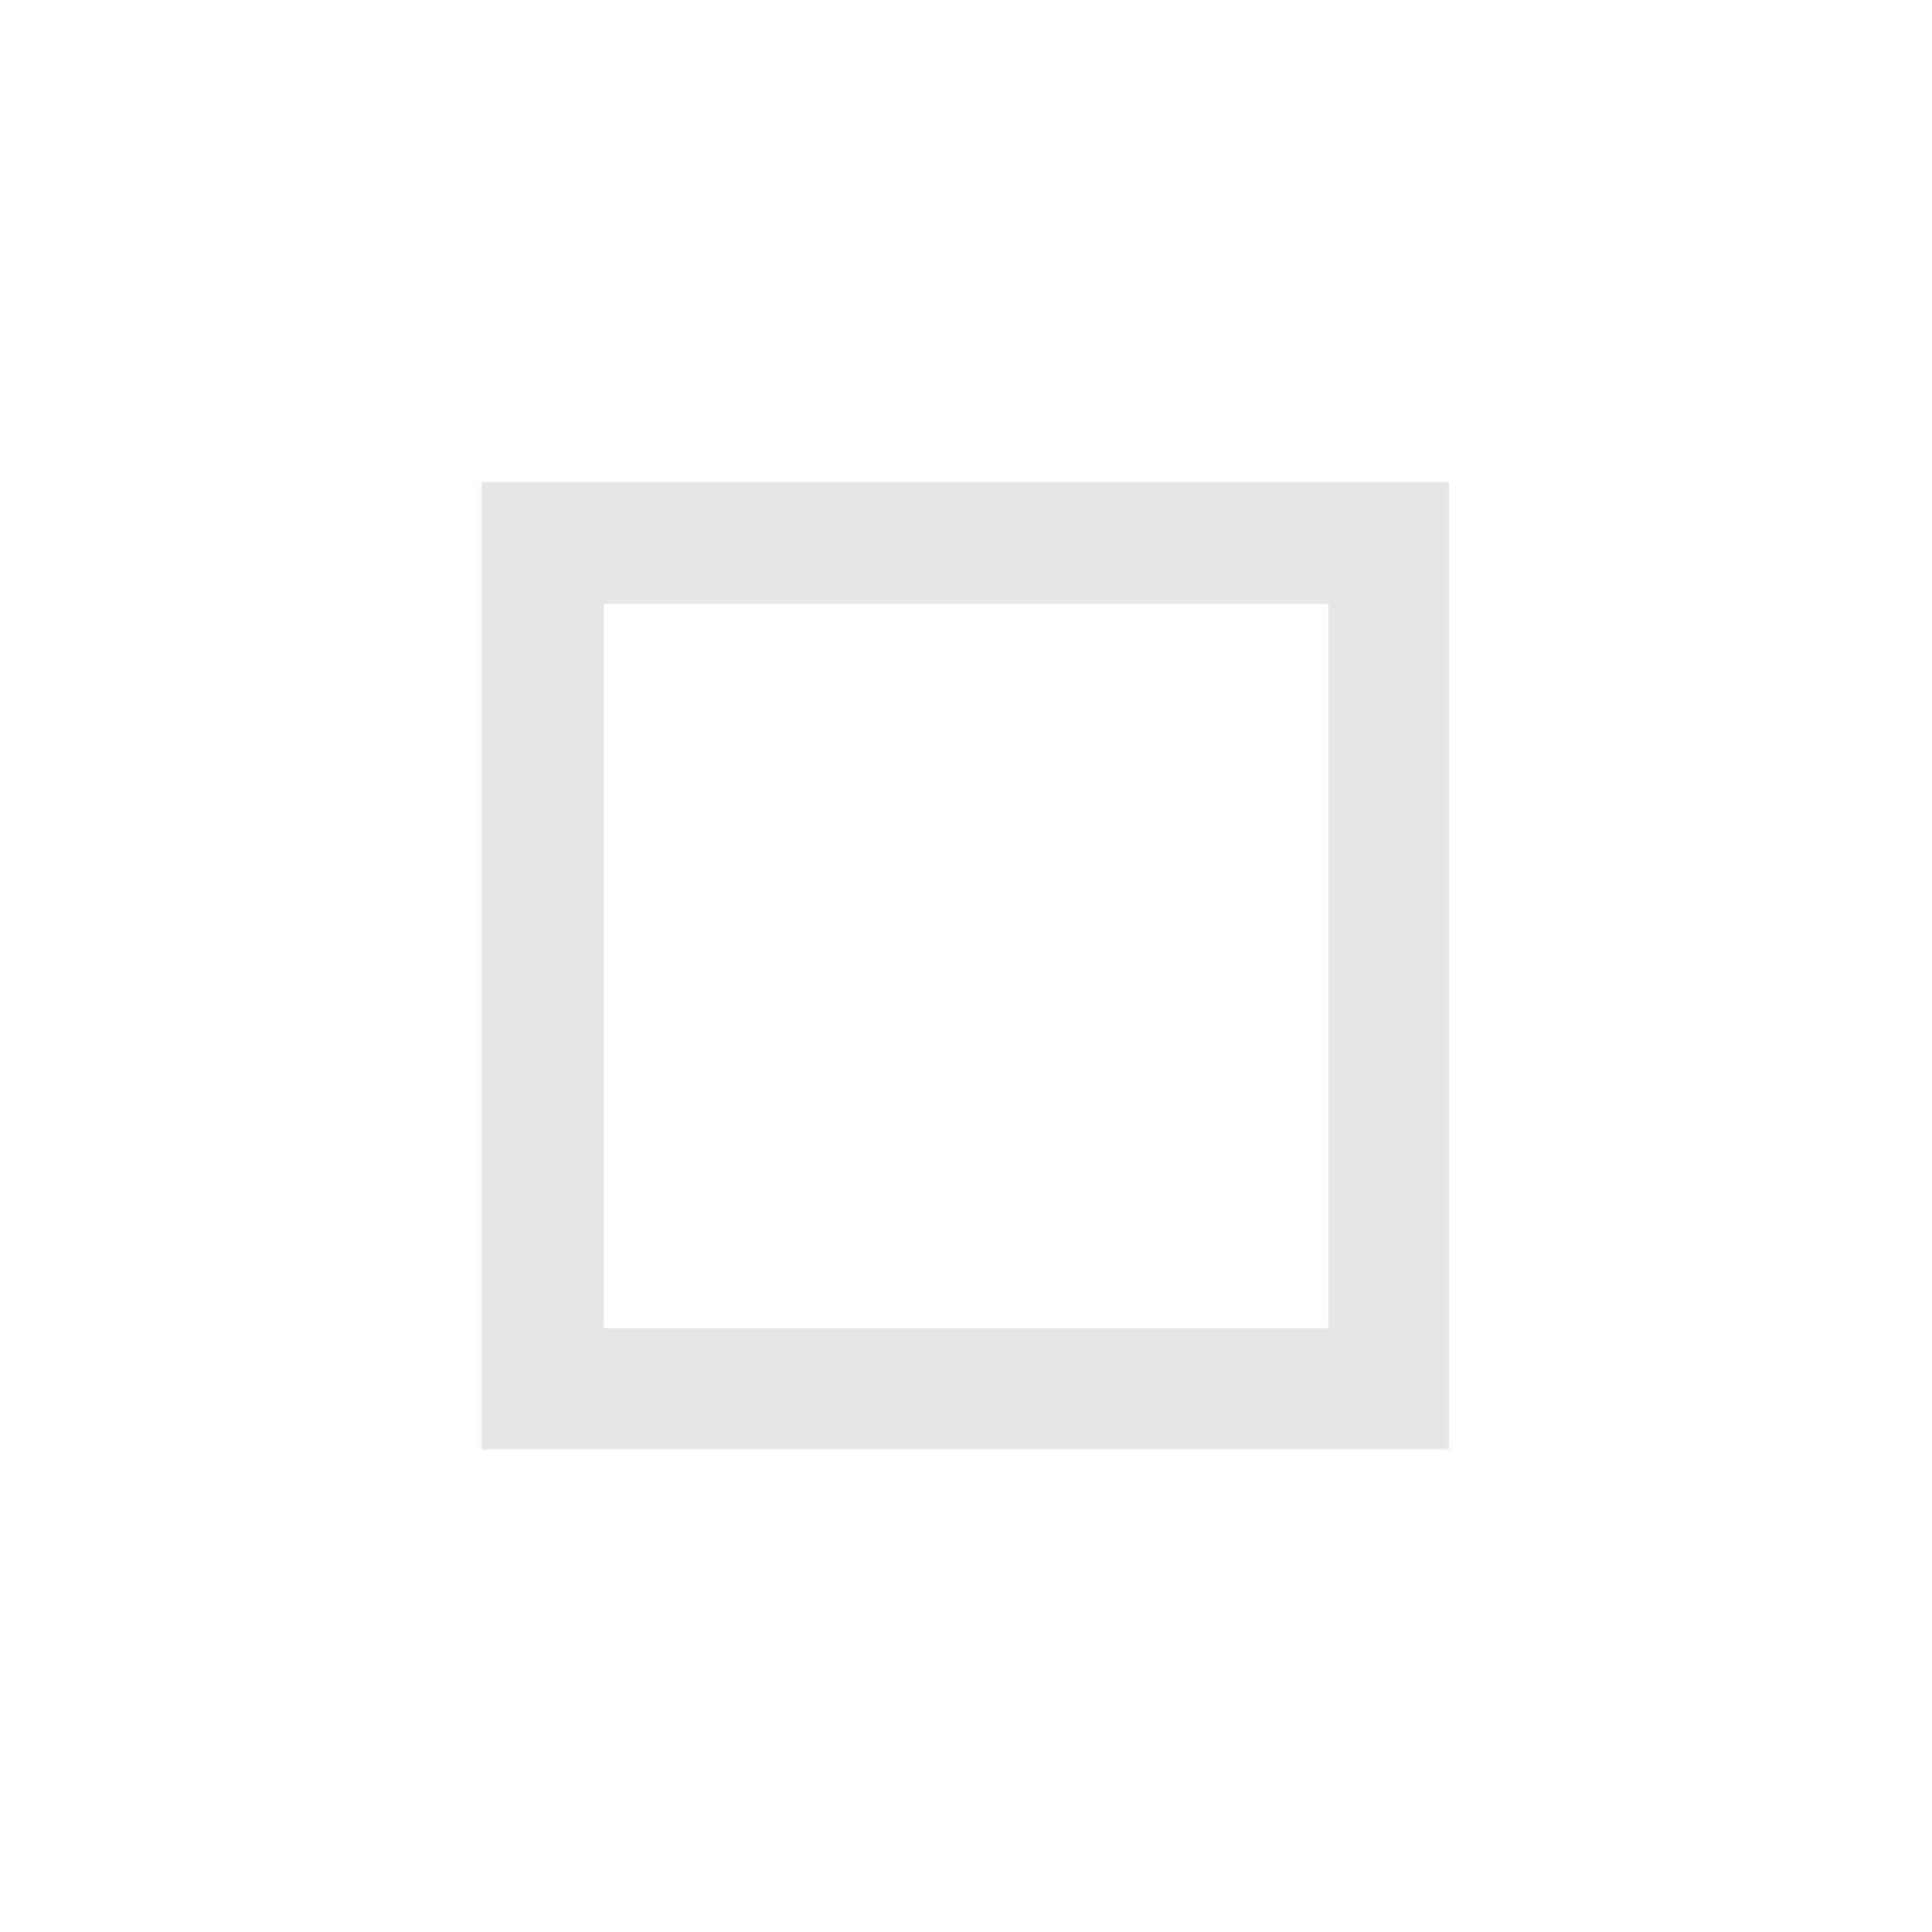
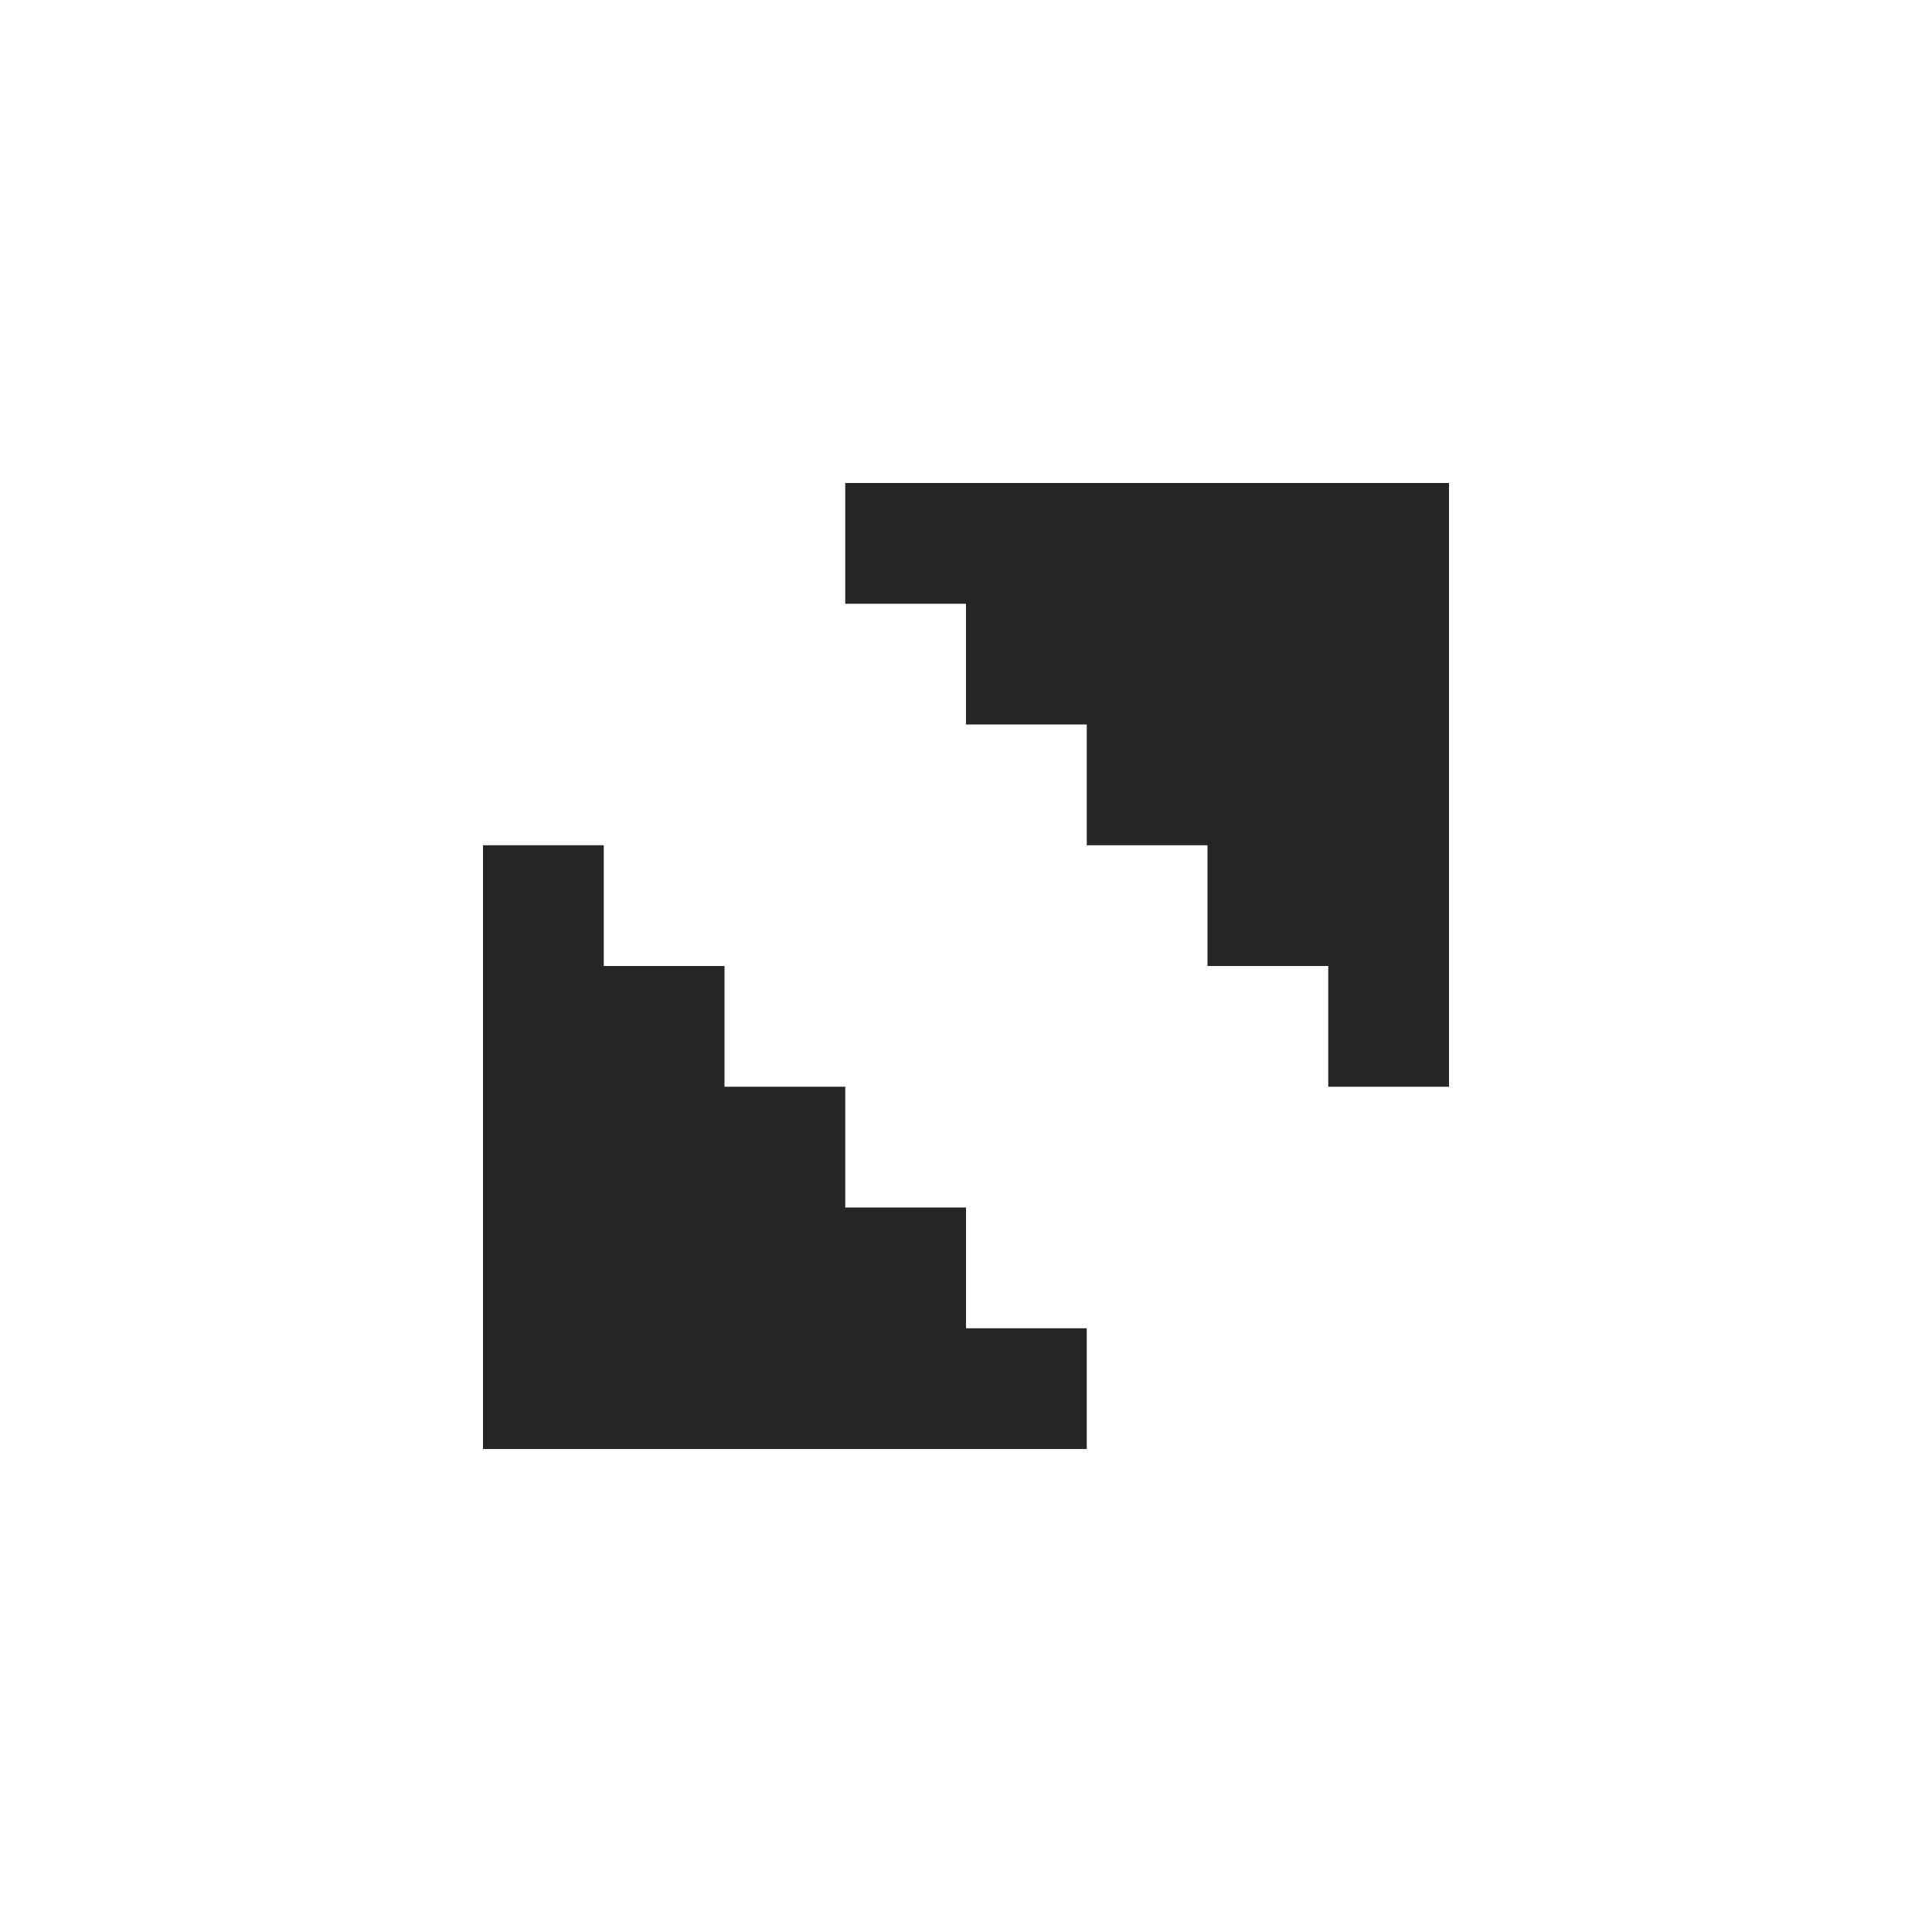
- <svg xmlns="http://www.w3.org/2000/svg" height="16px" viewBox="0 0 16 16" width="16px" version="1.1" id="svg4">
-   <defs id="defs8" />
-   <path d="m 3.988,3.992 v 8.012 H 12 V 3.992 Z M 5,5 h 6 v 6 H 5 Z" fill="#2e3436" id="path2" style="fill:#e6e6e6" />
+ <svg xmlns="http://www.w3.org/2000/svg" height="16px" viewBox="0 0 16 16" width="16px" version="1.1" id="svg4" xml:space="preserve">
+   <defs id="defs8">
+     <style type="text/css" id="current-color-scheme-36">
+       .ColorScheme-Text {
+         color:#eff0f1;
+       }
+       .ColorScheme-NegativeText {
+         color:#da4453;
+       }
+       </style>
+     <style type="text/css" id="current-color-scheme-367">
+       .ColorScheme-Text {
+         color:#eff0f1;
+       }
+       .ColorScheme-NegativeText {
+         color:#da4453;
+       }
+       </style>
+     <style type="text/css" id="current-color-scheme-5">
+       .ColorScheme-Text {
+         color:#eff0f1;
+       }
+       .ColorScheme-NegativeText {
+         color:#da4453;
+       }
+       </style>
+     <style type="text/css" id="current-color-scheme-36-3">
+       .ColorScheme-Text {
+         color:#eff0f1;
+       }
+       .ColorScheme-NegativeText {
+         color:#da4453;
+       }
+       </style>
+     <style type="text/css" id="current-color-scheme-62">
+       .ColorScheme-Text {
+         color:#eff0f1;
+       }
+       .ColorScheme-NegativeText {
+         color:#da4453;
+       }
+       </style>
+     <style type="text/css" id="current-color-scheme-5-9">
+       .ColorScheme-Text {
+         color:#eff0f1;
+       }
+       .ColorScheme-NegativeText {
+         color:#da4453;
+       }
+       </style>
+     <style type="text/css" id="current-color-scheme-36-3-1">
+       .ColorScheme-Text {
+         color:#eff0f1;
+       }
+       .ColorScheme-NegativeText {
+         color:#da4453;
+       }
+       </style>
+   </defs>
+   <style type="text/css" id="current-color-scheme">
+         .ColorScheme-Text {
+             color:#eff0f1;
+         }
+     </style>
+   <style type="text/css" id="current-color-scheme-535">
+         .ColorScheme-Text {
+             color:#eff0f1;
+         }
+     </style>
+   <style type="text/css" id="current-color-scheme-53">
+         .ColorScheme-Text {
+             color:#eff0f1;
+         }
+     </style>
+   <style type="text/css" id="current-color-scheme-3">
+         .ColorScheme-Text {
+             color:#eff0f1;
+         }
+     </style>
+   <style type="text/css" id="current-color-scheme-3-5">
+         .ColorScheme-Text {
+             color:#eff0f1;
+         }
+     </style>
+   <style type="text/css" id="current-color-scheme-3-3">
+         .ColorScheme-Text {
+             color:#eff0f1;
+         }
+     </style>
+   <style type="text/css" id="current-color-scheme-36-35">
+         .ColorScheme-Text {
+             color:#eff0f1;
+         }
+     </style>
+   <style type="text/css" id="current-color-scheme-6">
+         .ColorScheme-Text {
+             color:#eff0f1;
+         }
+     </style>
+   <style type="text/css" id="current-color-scheme-3-7">
+         .ColorScheme-Text {
+             color:#eff0f1;
+         }
+     </style>
+   <style type="text/css" id="current-color-scheme-3-2">
+         .ColorScheme-Text {
+             color:#eff0f1;
+         }
+     </style>
+   <style type="text/css" id="current-color-scheme-3-3-7">
+         .ColorScheme-Text {
+             color:#eff0f1;
+         }
+     </style>
+   <style type="text/css" id="current-color-scheme-36-0">
+         .ColorScheme-Text {
+             color:#eff0f1;
+         }
+     </style>
+   <style type="text/css" id="current-color-scheme-6-9">
+         .ColorScheme-Text {
+             color:#eff0f1;
+         }
+     </style>
+   <style type="text/css" id="current-color-scheme-3-7-3">
+         .ColorScheme-Text {
+             color:#eff0f1;
+         }
+     </style>
+   <path id="rect1" style="fill:#262626;stroke-width:2.236;fill-opacity:1" d="m 7,4 v 1 h 1 v 1 h 1 v 1 h 1 v 1 h 1 v 1 h 1 V 5 4 h -1 z" />
+   <path id="path3" style="fill:#262626;stroke-width:2.236;fill-opacity:1" d="M 9,12 V 11 H 8 V 10 H 7 V 9 H 6 V 8 H 5 V 7 H 4 v 4 1 h 1 z" />
</svg>
